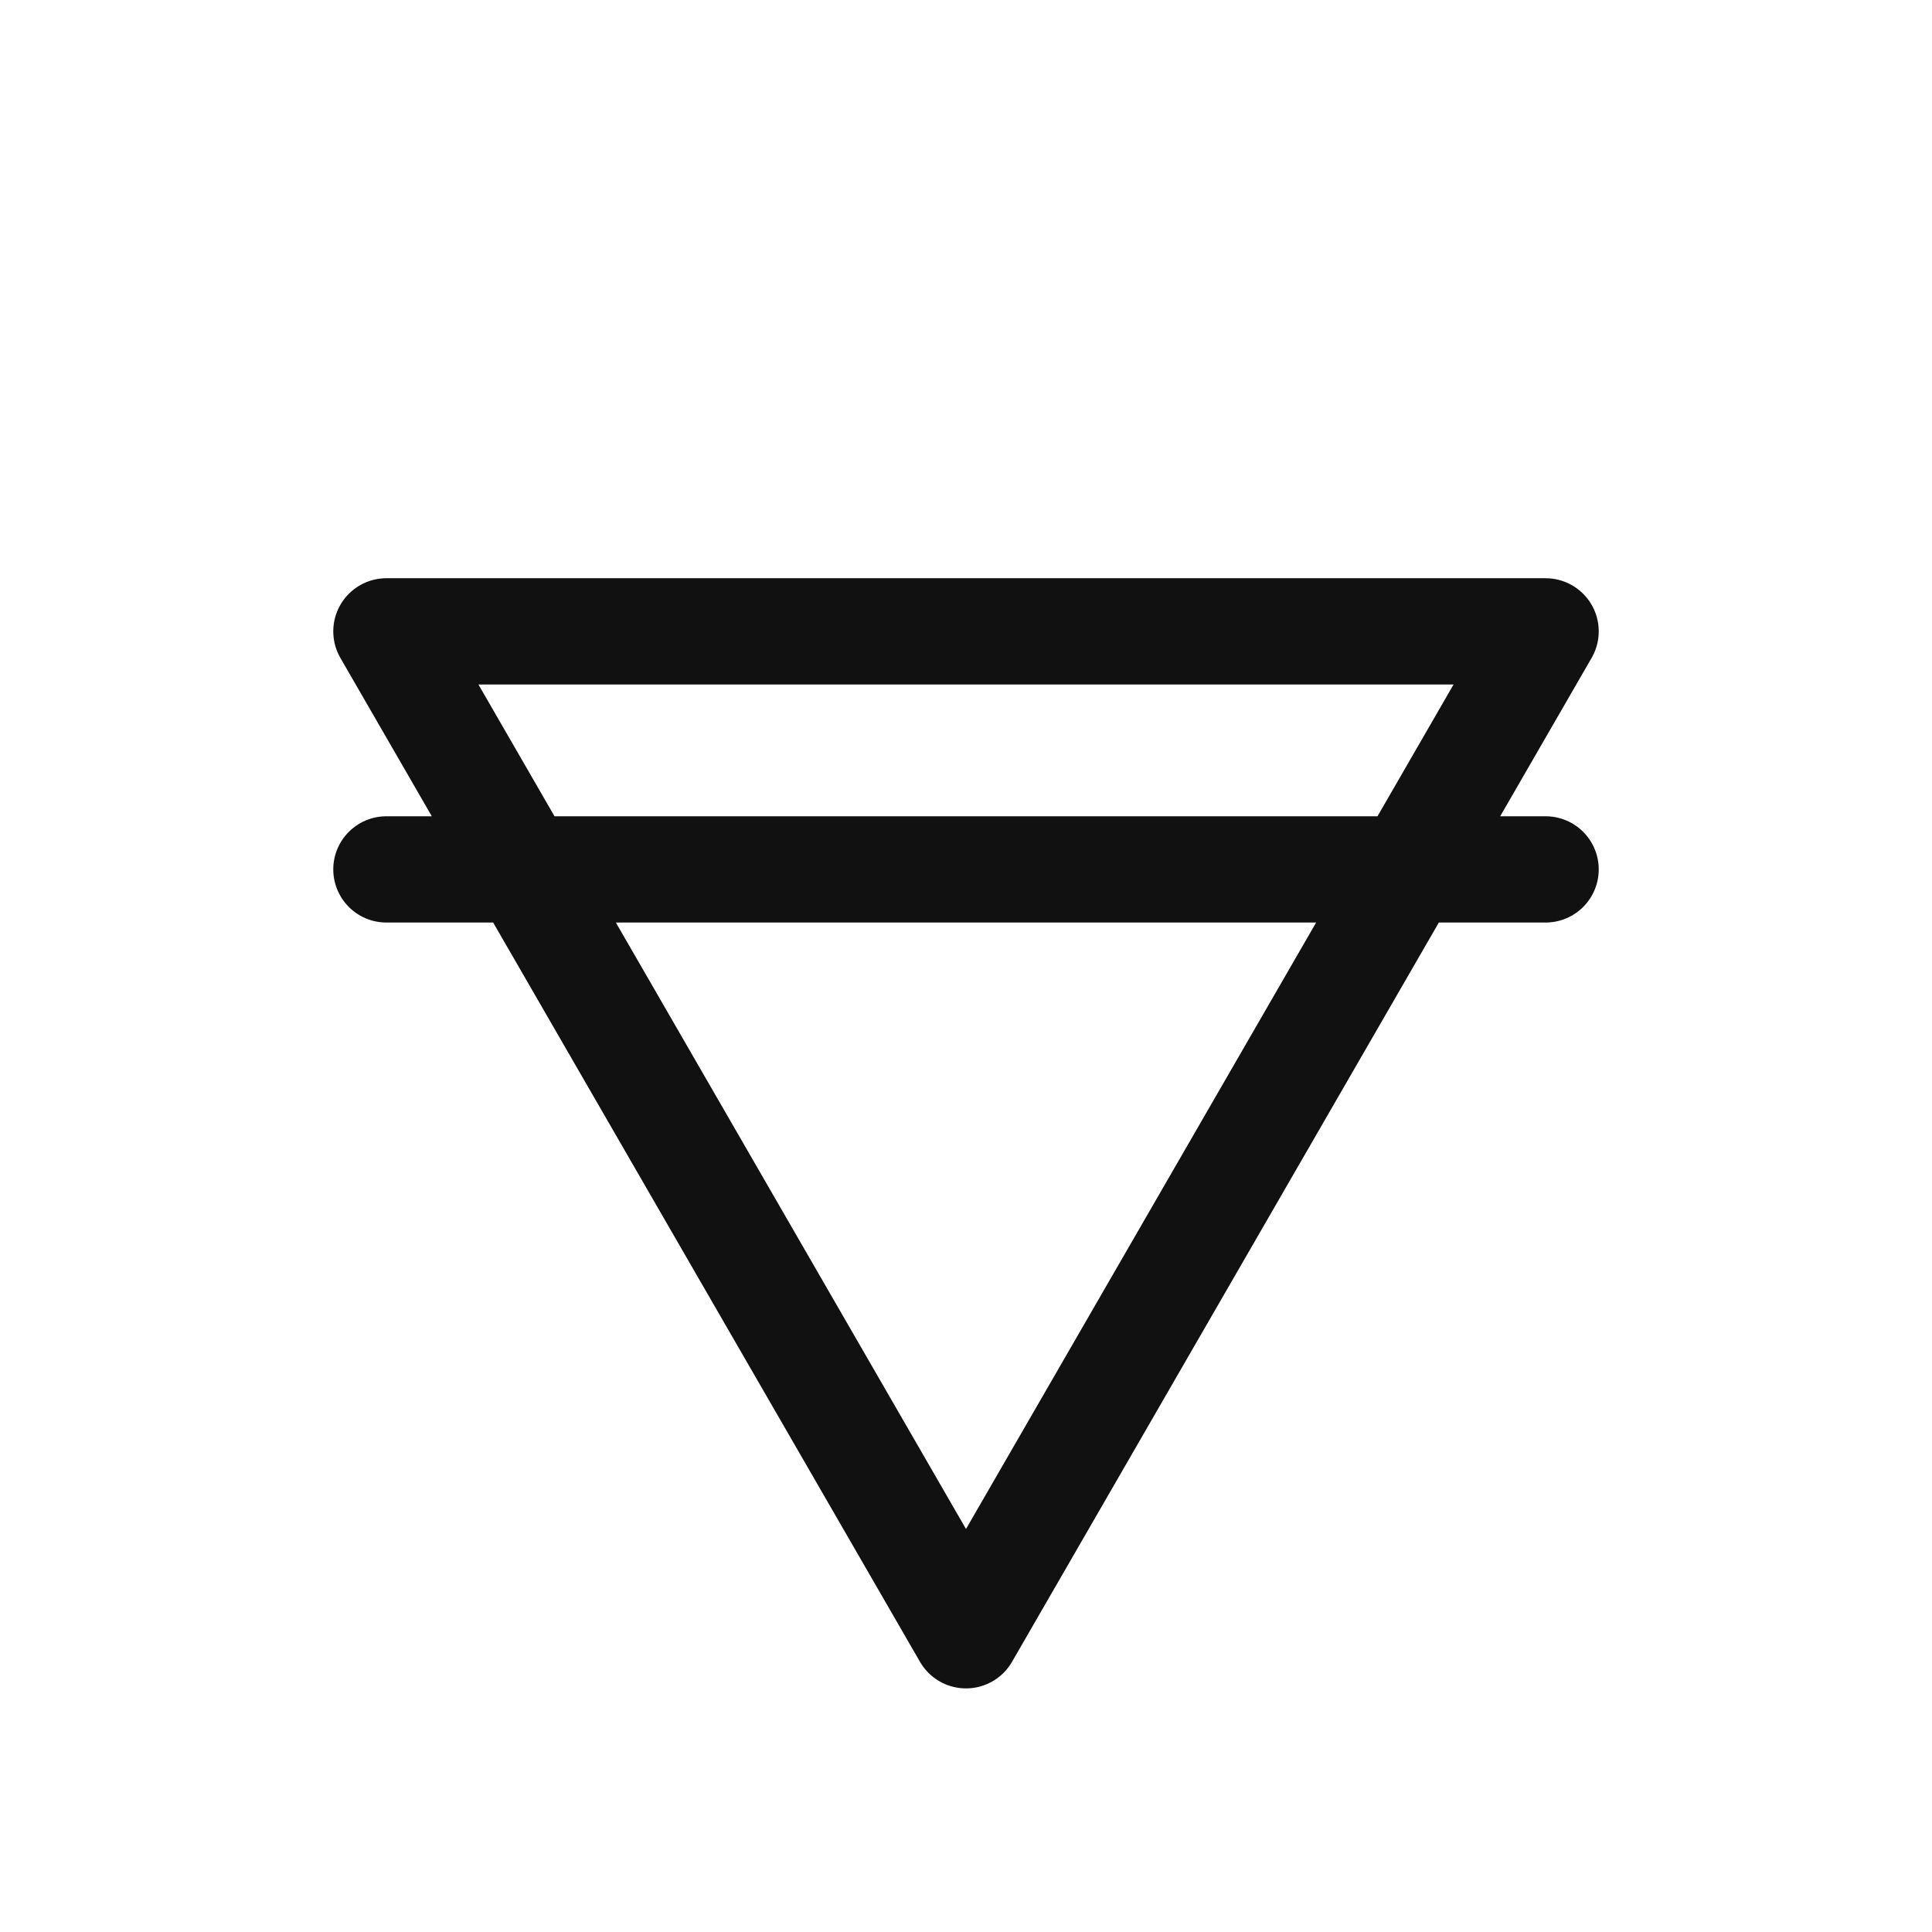
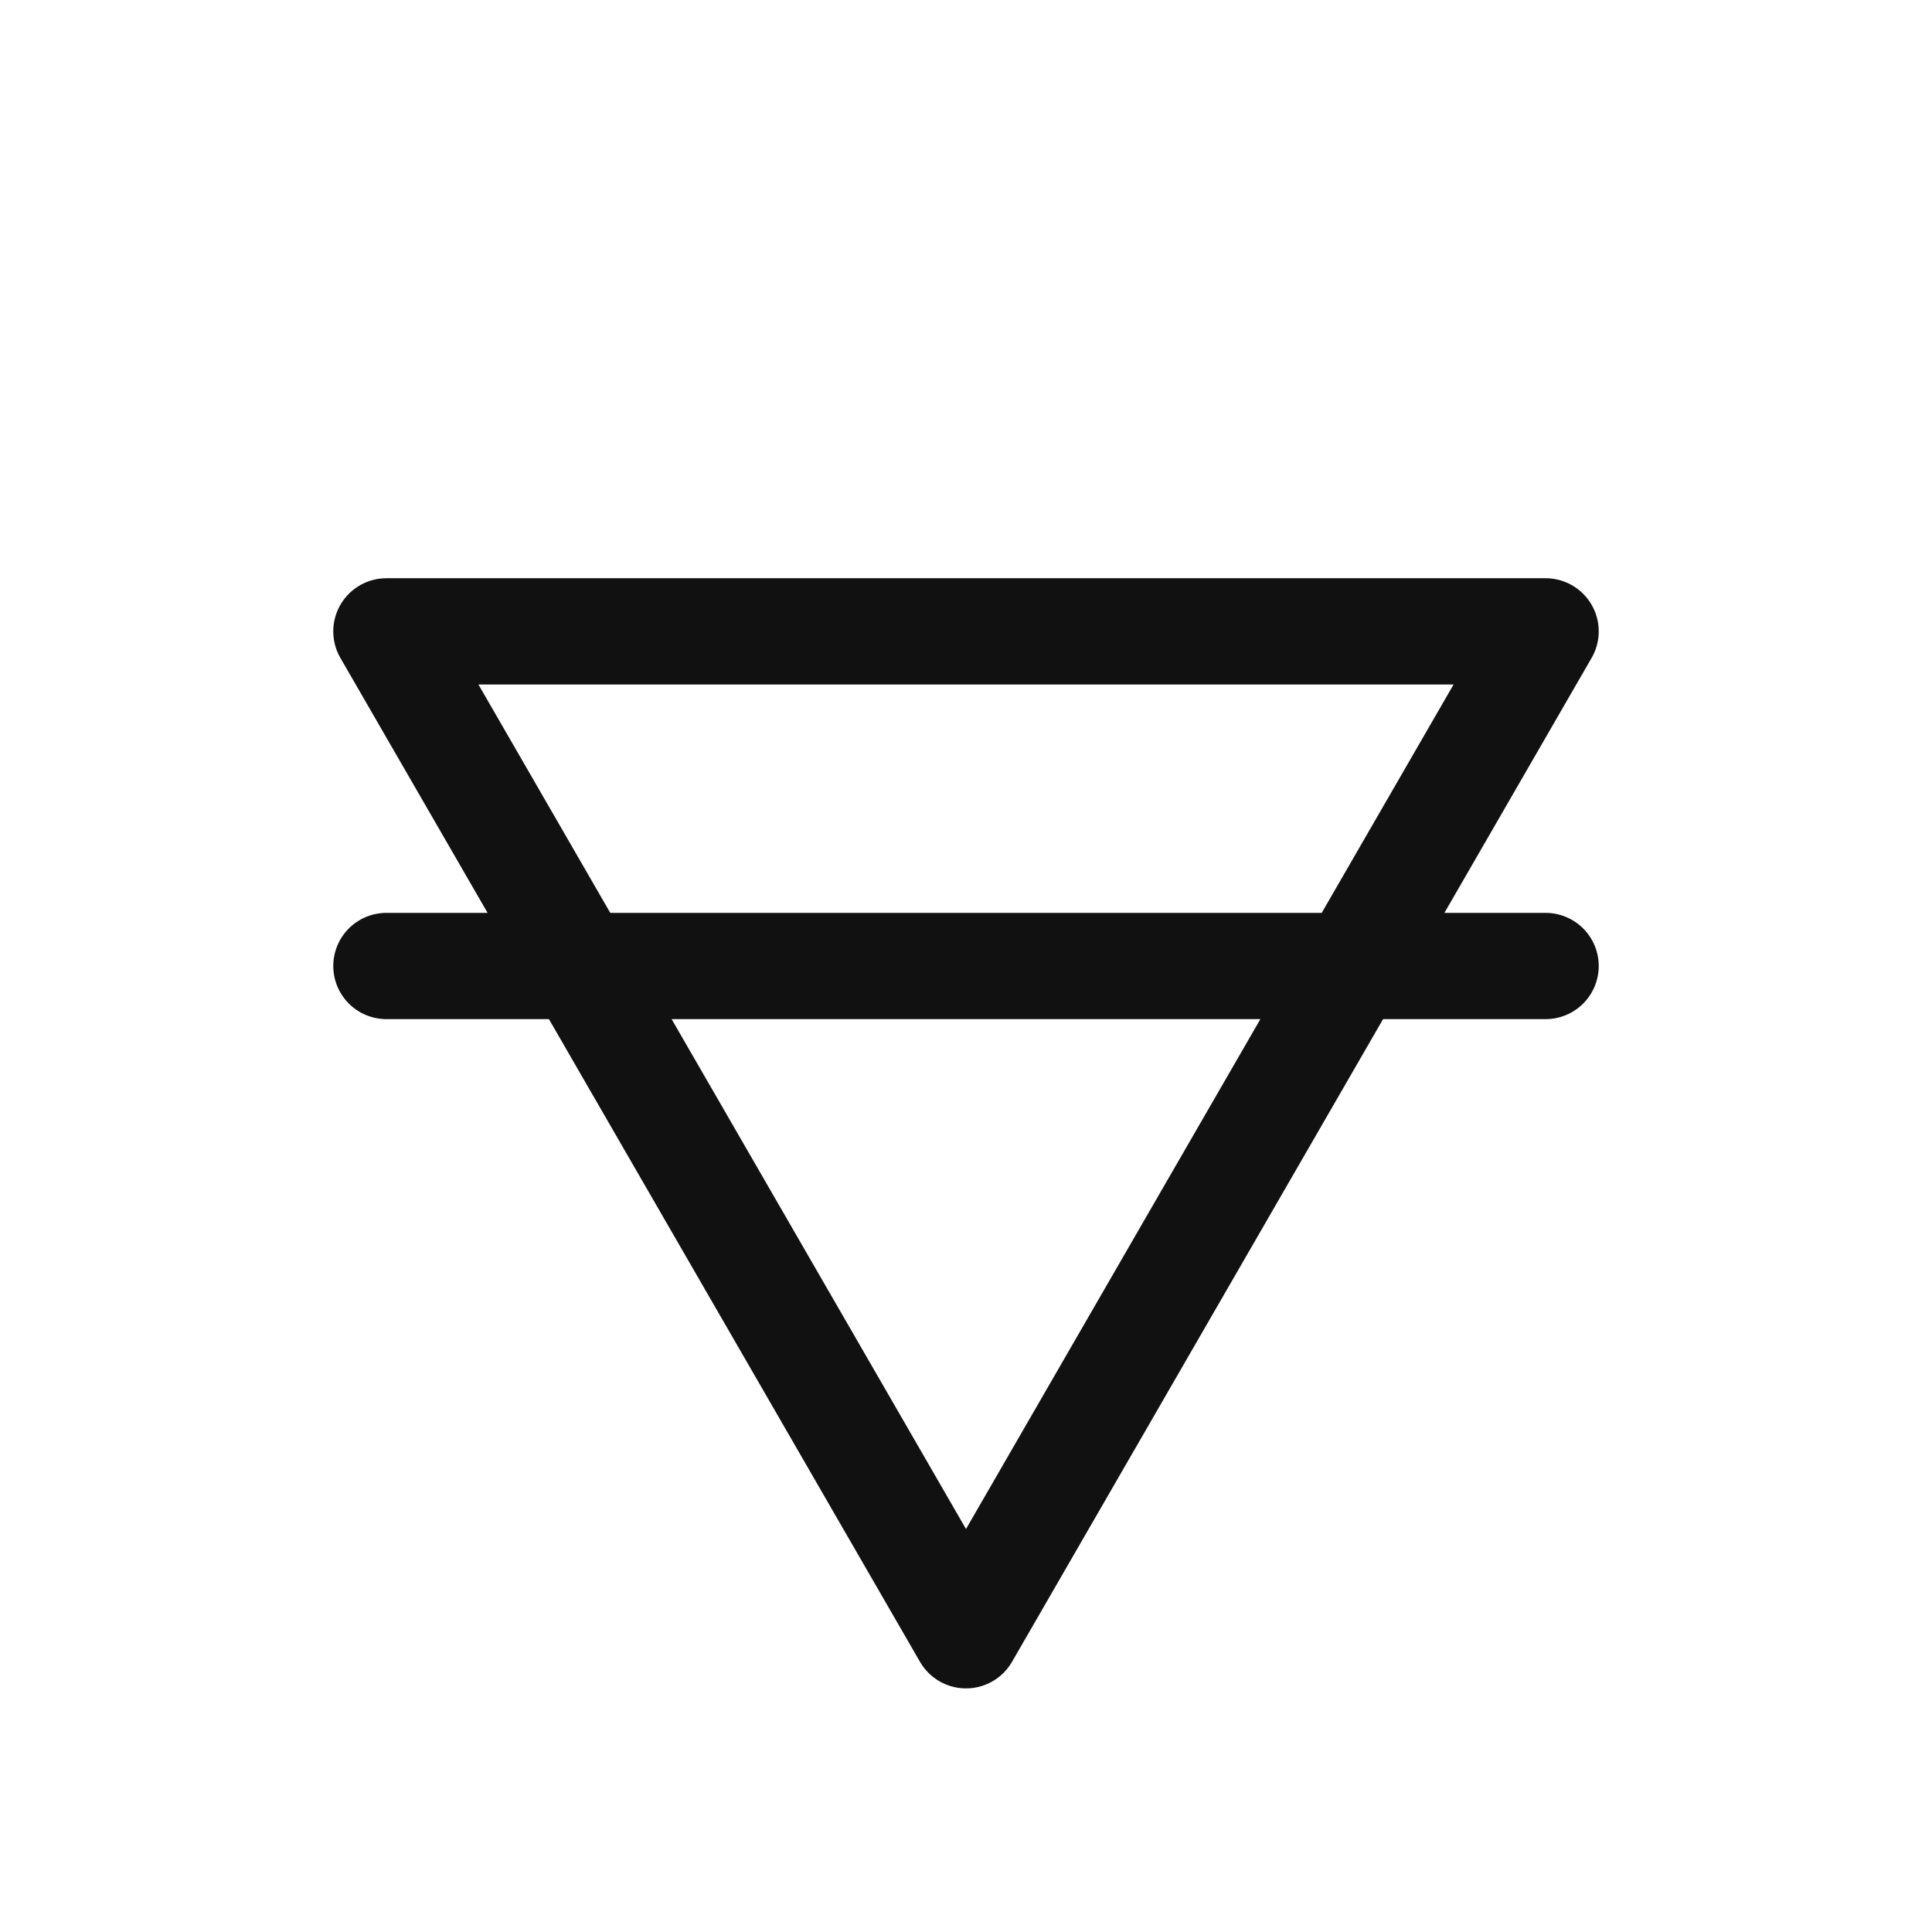
<svg xmlns="http://www.w3.org/2000/svg" viewBox="0 0 100 100" role="img" aria-label="Earth">
-   <path d="M20 32.679H80L50 84.641Z M20 45H80" fill="none" stroke="#111111" stroke-width="5.5" stroke-linecap="round" stroke-linejoin="round" />
+   <path d="M20 32.679H80L50 84.641Z M20 50H80" fill="none" stroke="#111111" stroke-width="5.5" stroke-linecap="round" stroke-linejoin="round" />
</svg>
